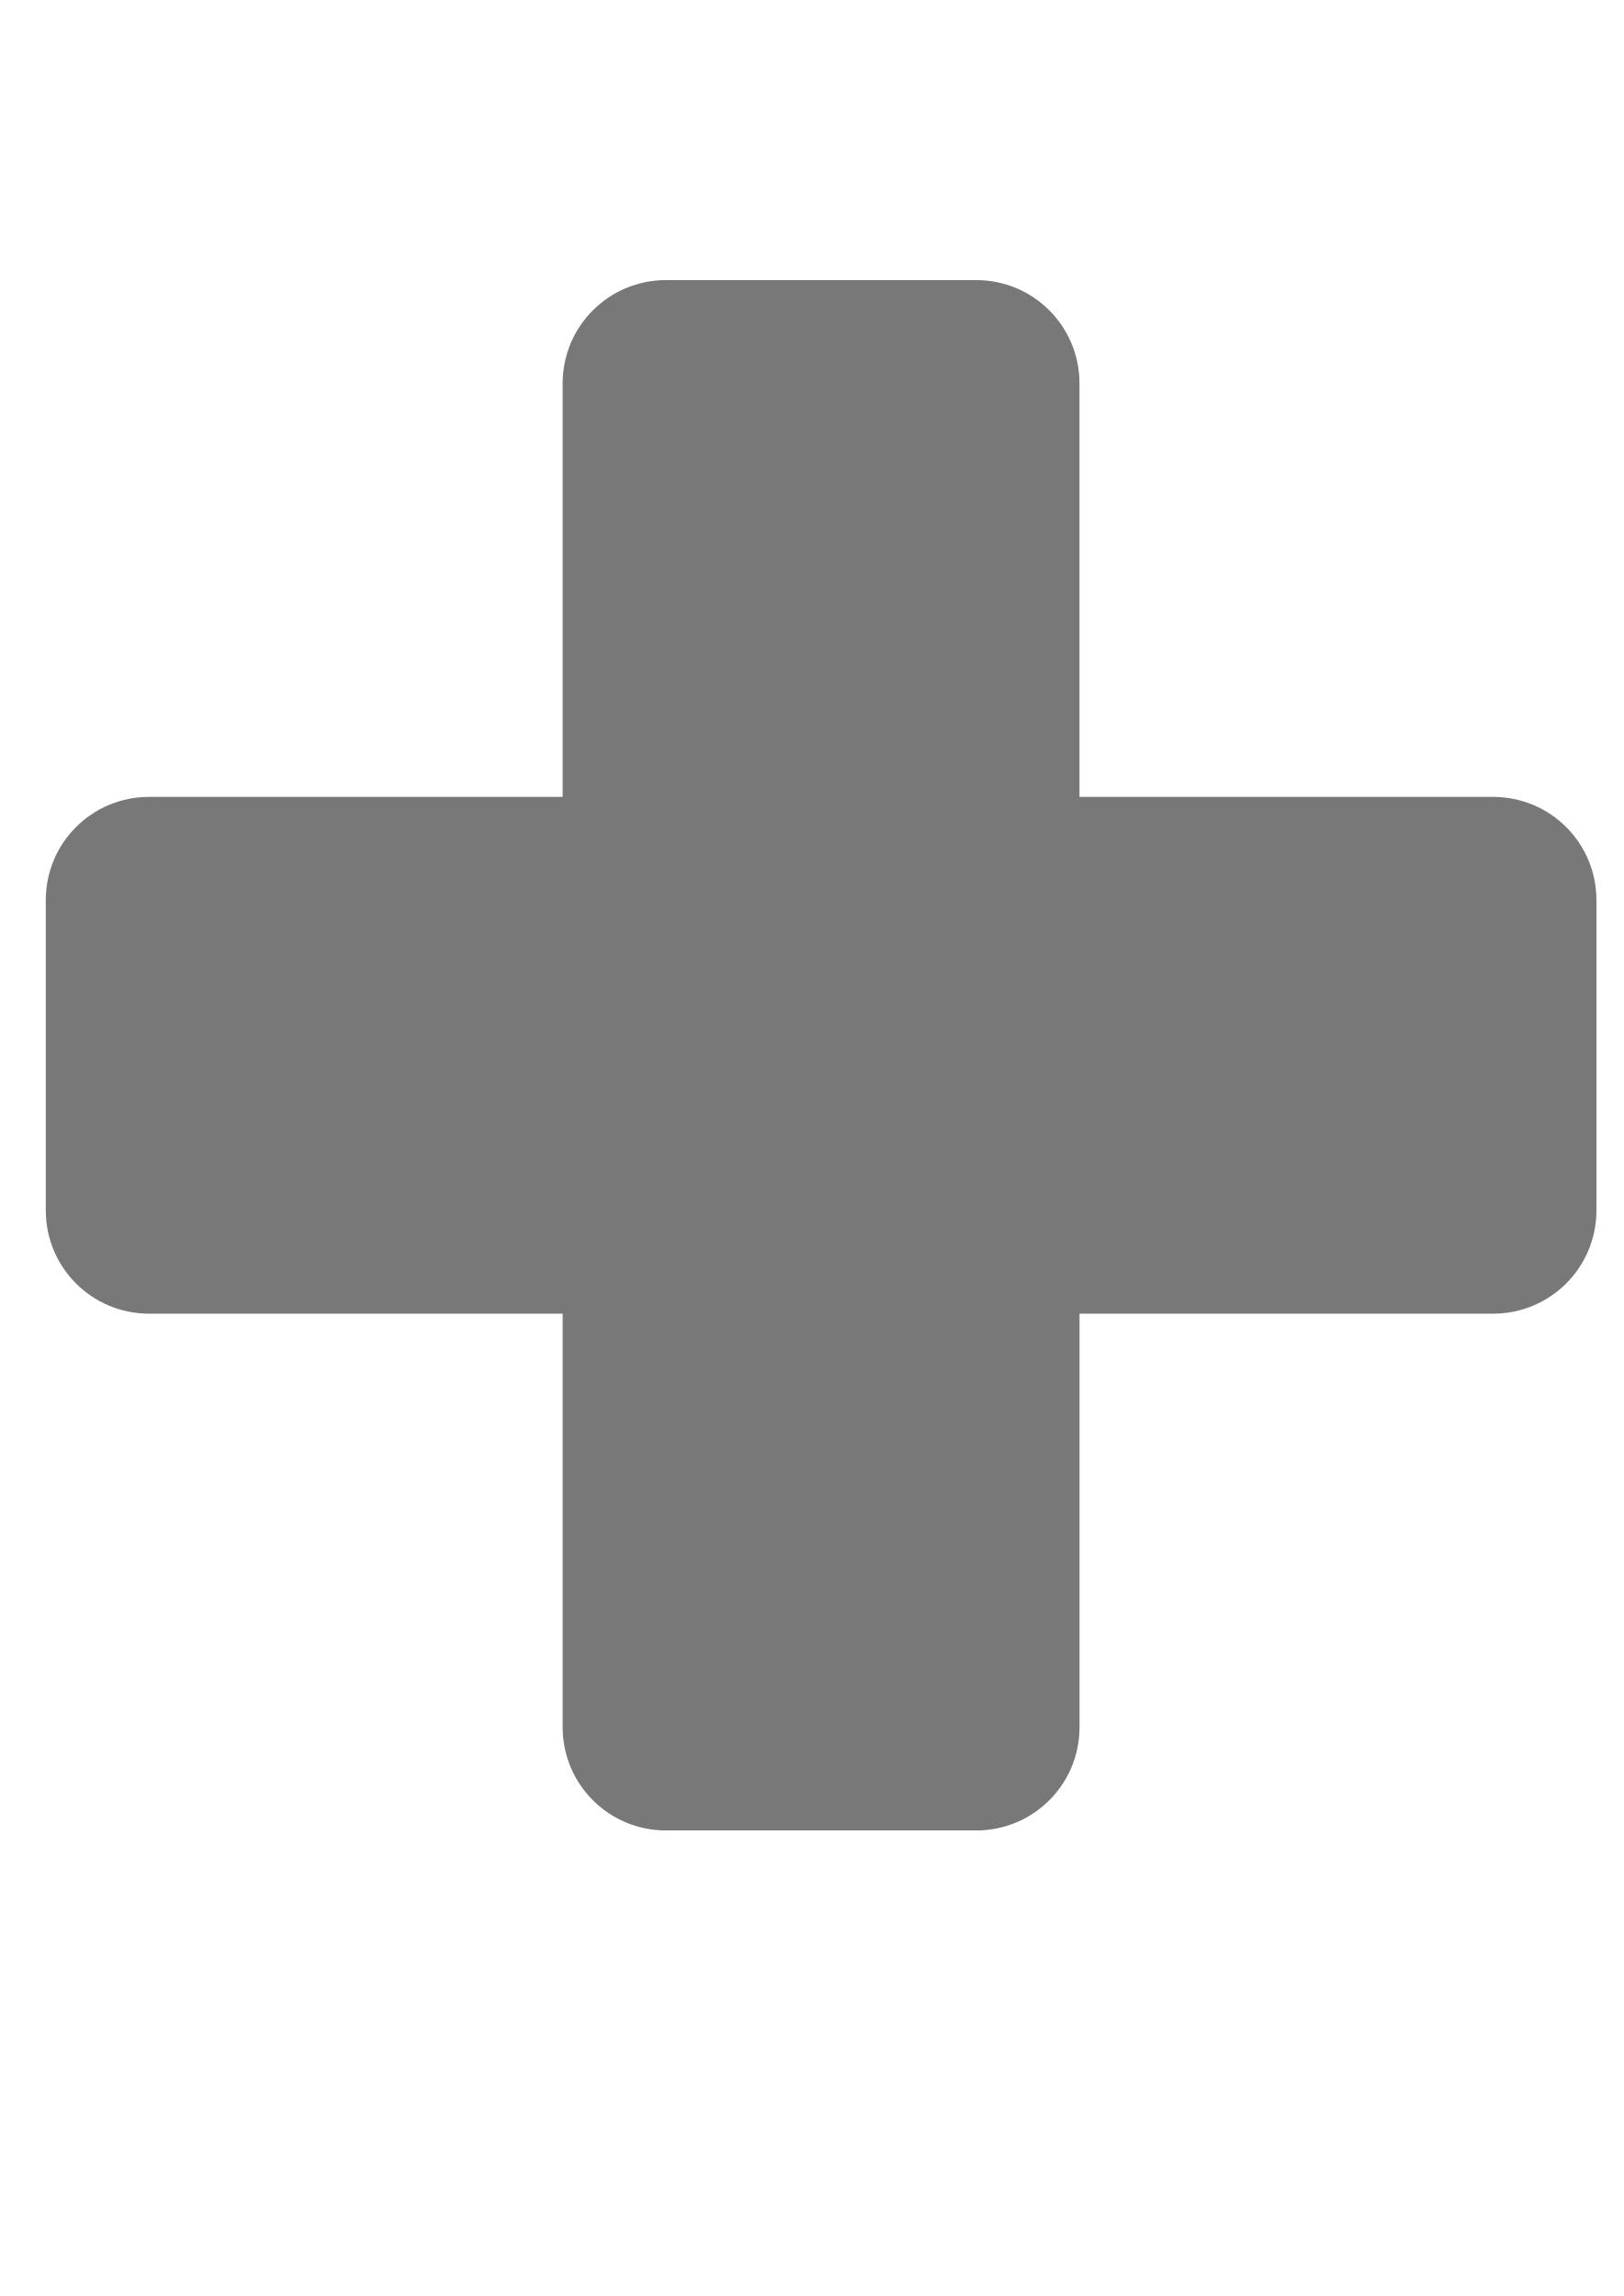
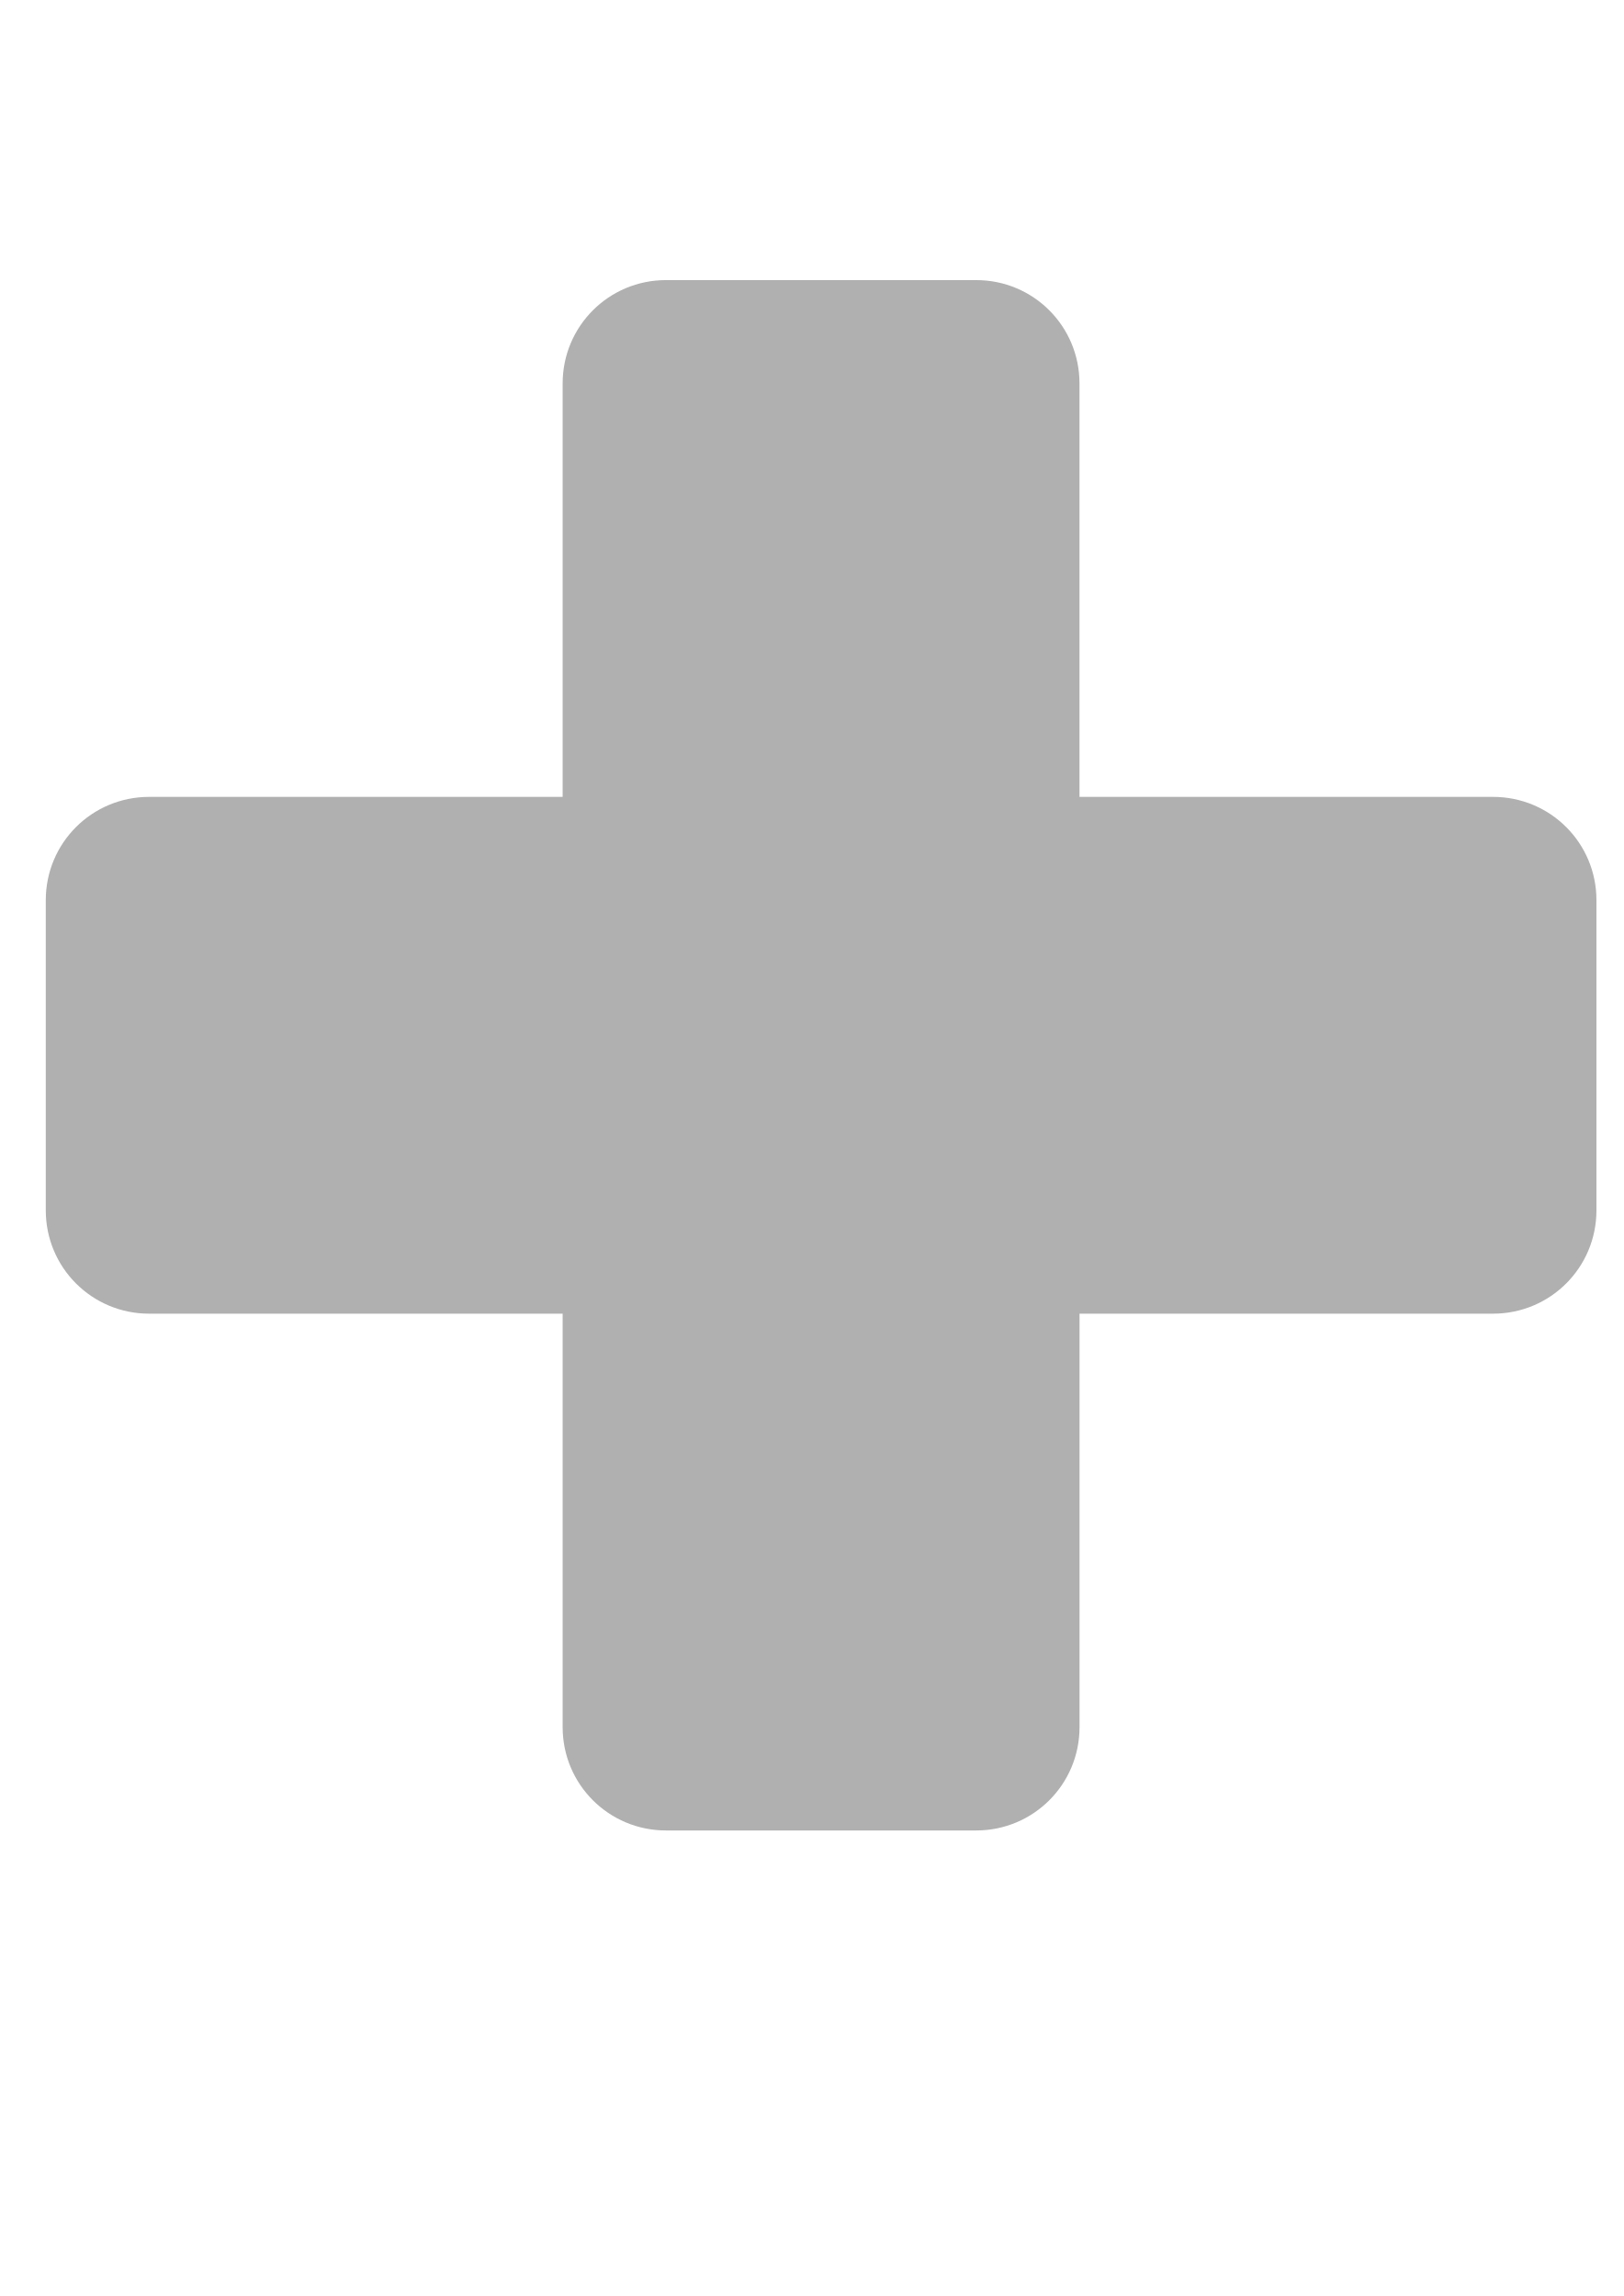
<svg xmlns="http://www.w3.org/2000/svg" version="1.1" id="Calque_1" x="0px" y="0px" width="595.279px" height="841.891px" viewBox="0 0 595.279 841.891" enable-background="new 0 0 595.279 841.891" xml:space="preserve">
  <g>
-     <path fill="#787878" d="M244.177,102.706c-20.987,0-37.901,16.918-37.901,37.895v151.6H54.679   c-20.989,0-37.895,16.894-37.895,37.893v113.695c0,20.998,16.906,37.906,37.895,37.906h151.598v151.599   c0,20.988,16.914,37.895,37.901,37.895h113.701c20.987,0,37.895-16.906,37.895-37.895V481.695h151.599   c20.988,0,37.907-16.908,37.907-37.906V330.094c0-21-16.919-37.893-37.907-37.893H395.759v-151.6   c0-20.977-16.893-37.895-37.893-37.895H244.177z" />
+     <path fill="#B0B0B0" d="M244.177,102.706c-20.987,0-37.901,16.918-37.901,37.895v151.6H54.679   c-20.989,0-37.896,16.894-37.896,37.893v113.695c0,20.998,16.906,37.906,37.896,37.906h151.598v151.599   c0,20.988,16.914,37.896,37.901,37.896H357.88c20.986,0,37.895-16.906,37.895-37.896V481.695h151.599   c20.988,0,37.907-16.908,37.907-37.906V330.094c0-21-16.919-37.893-37.907-37.893H395.76v-151.6   c0-20.977-16.894-37.895-37.894-37.895H244.177z" />
  </g>
</svg>
